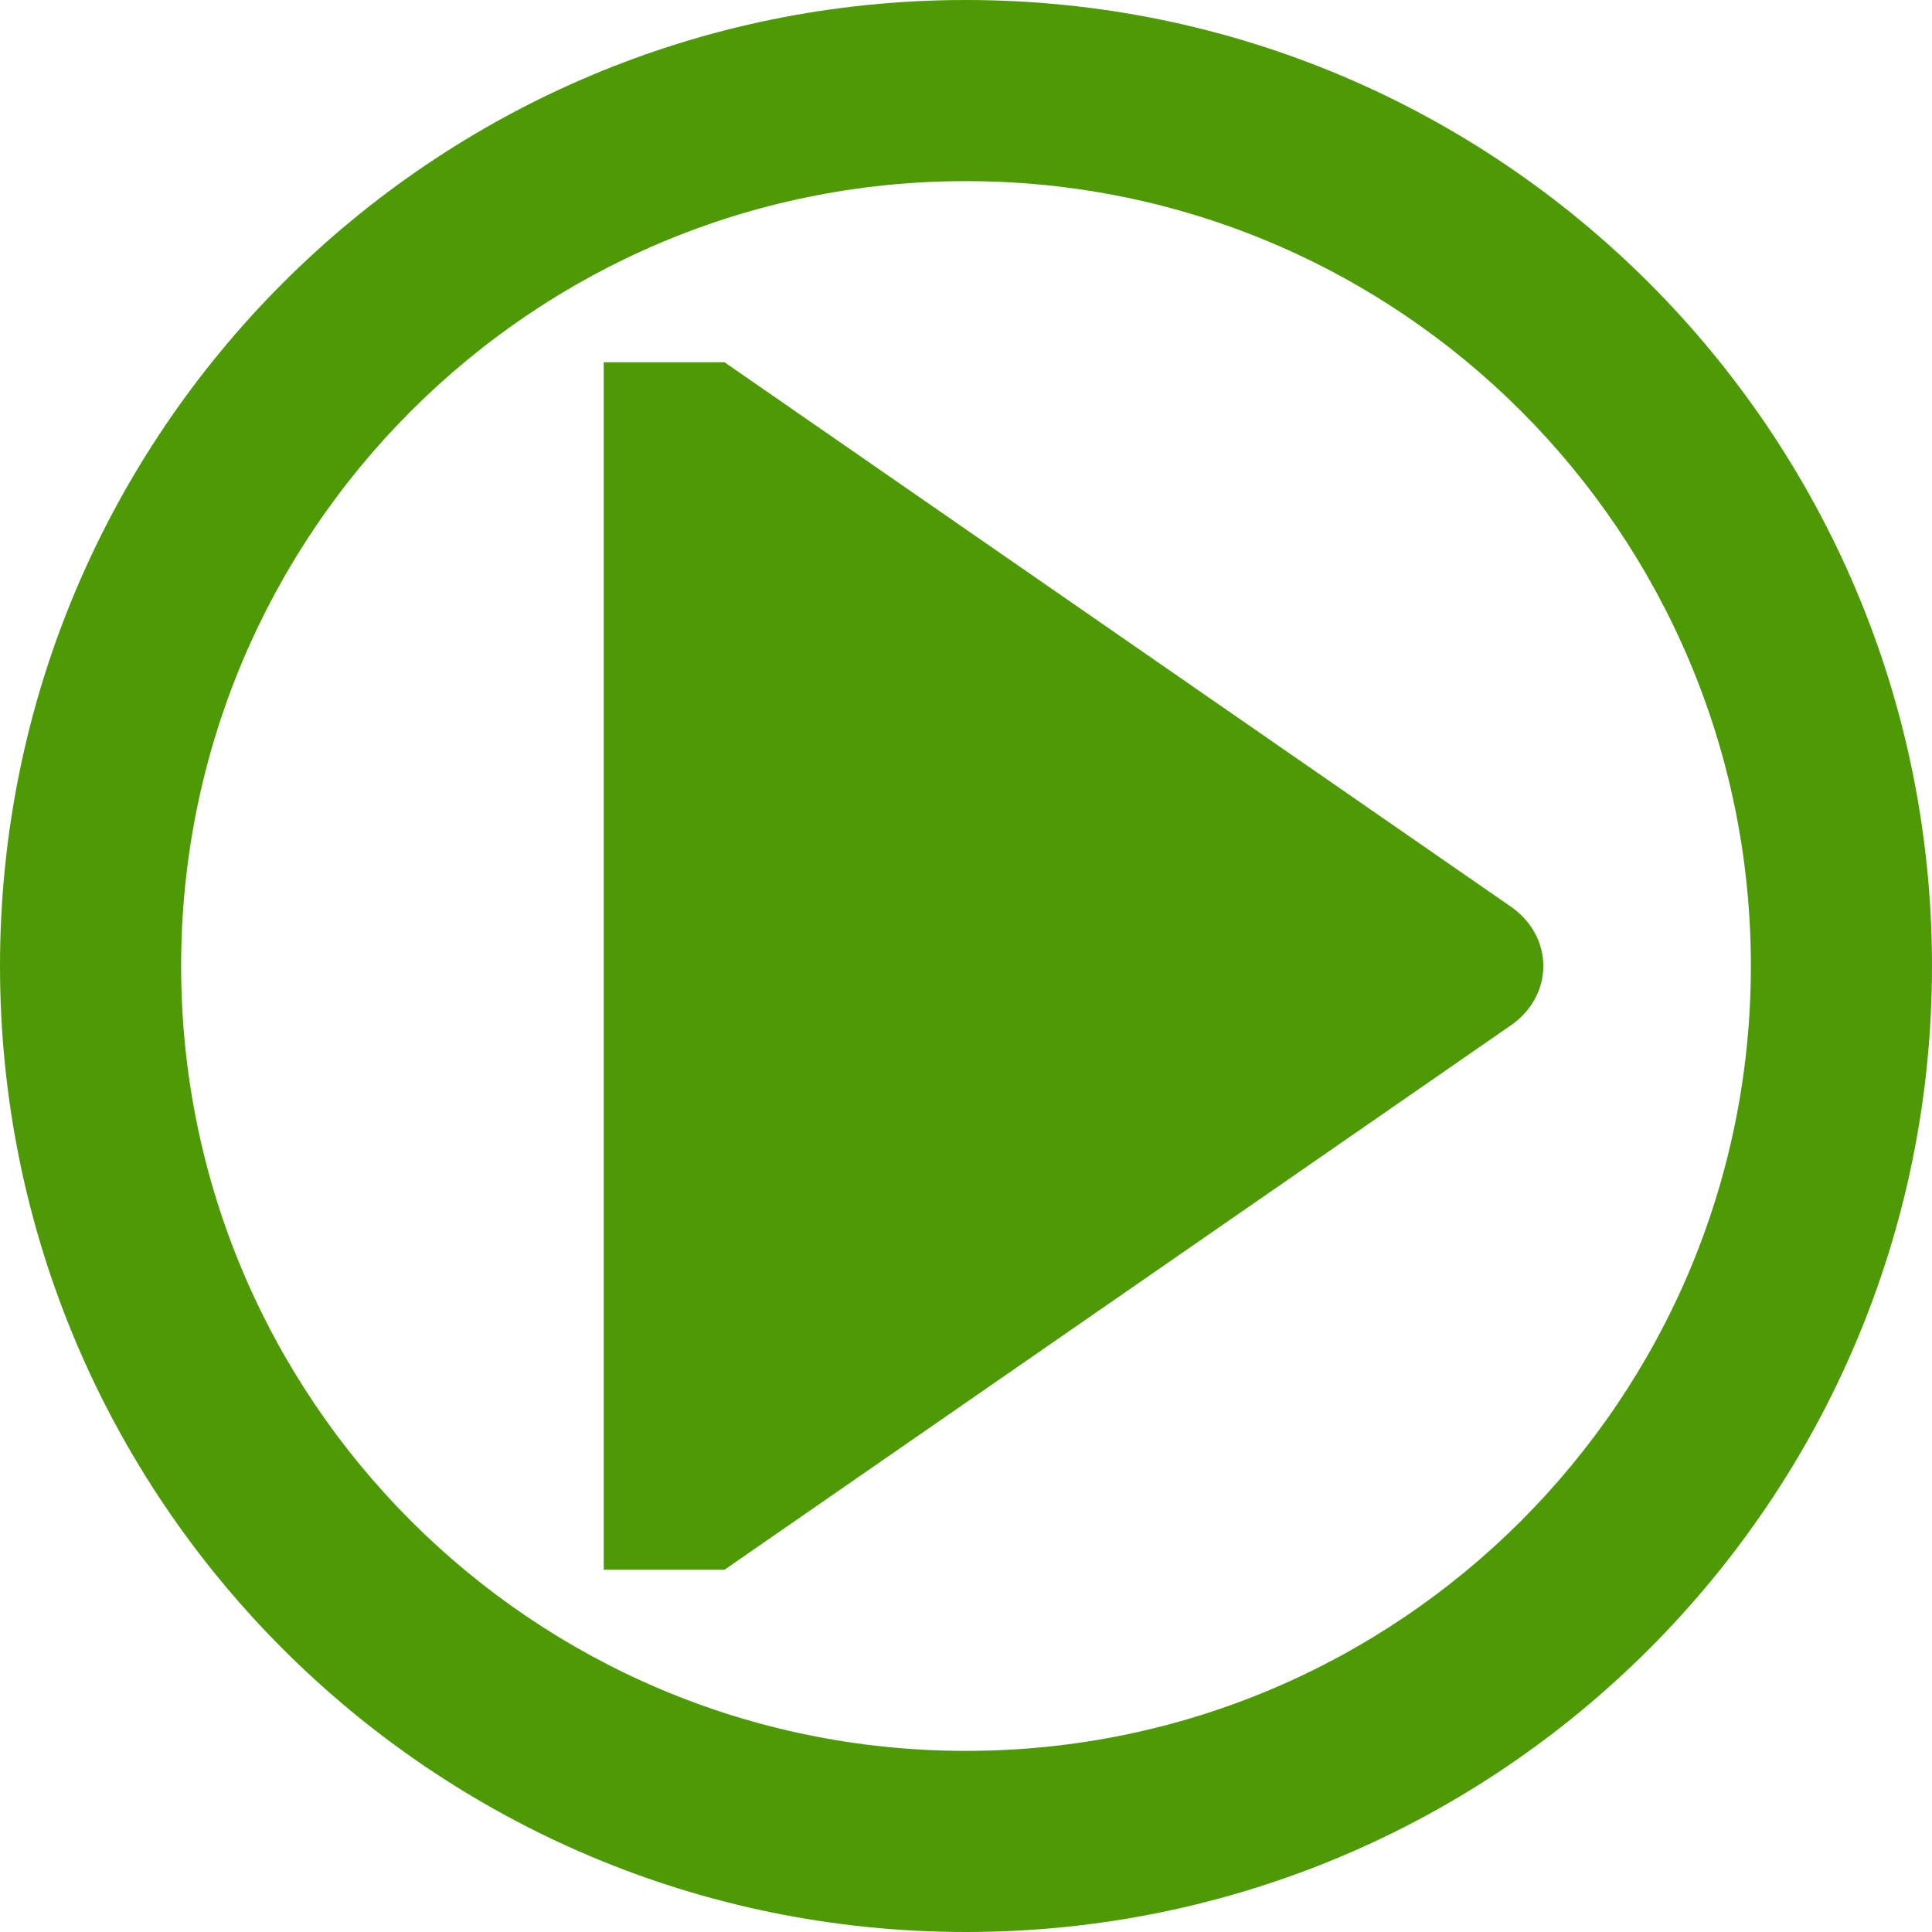
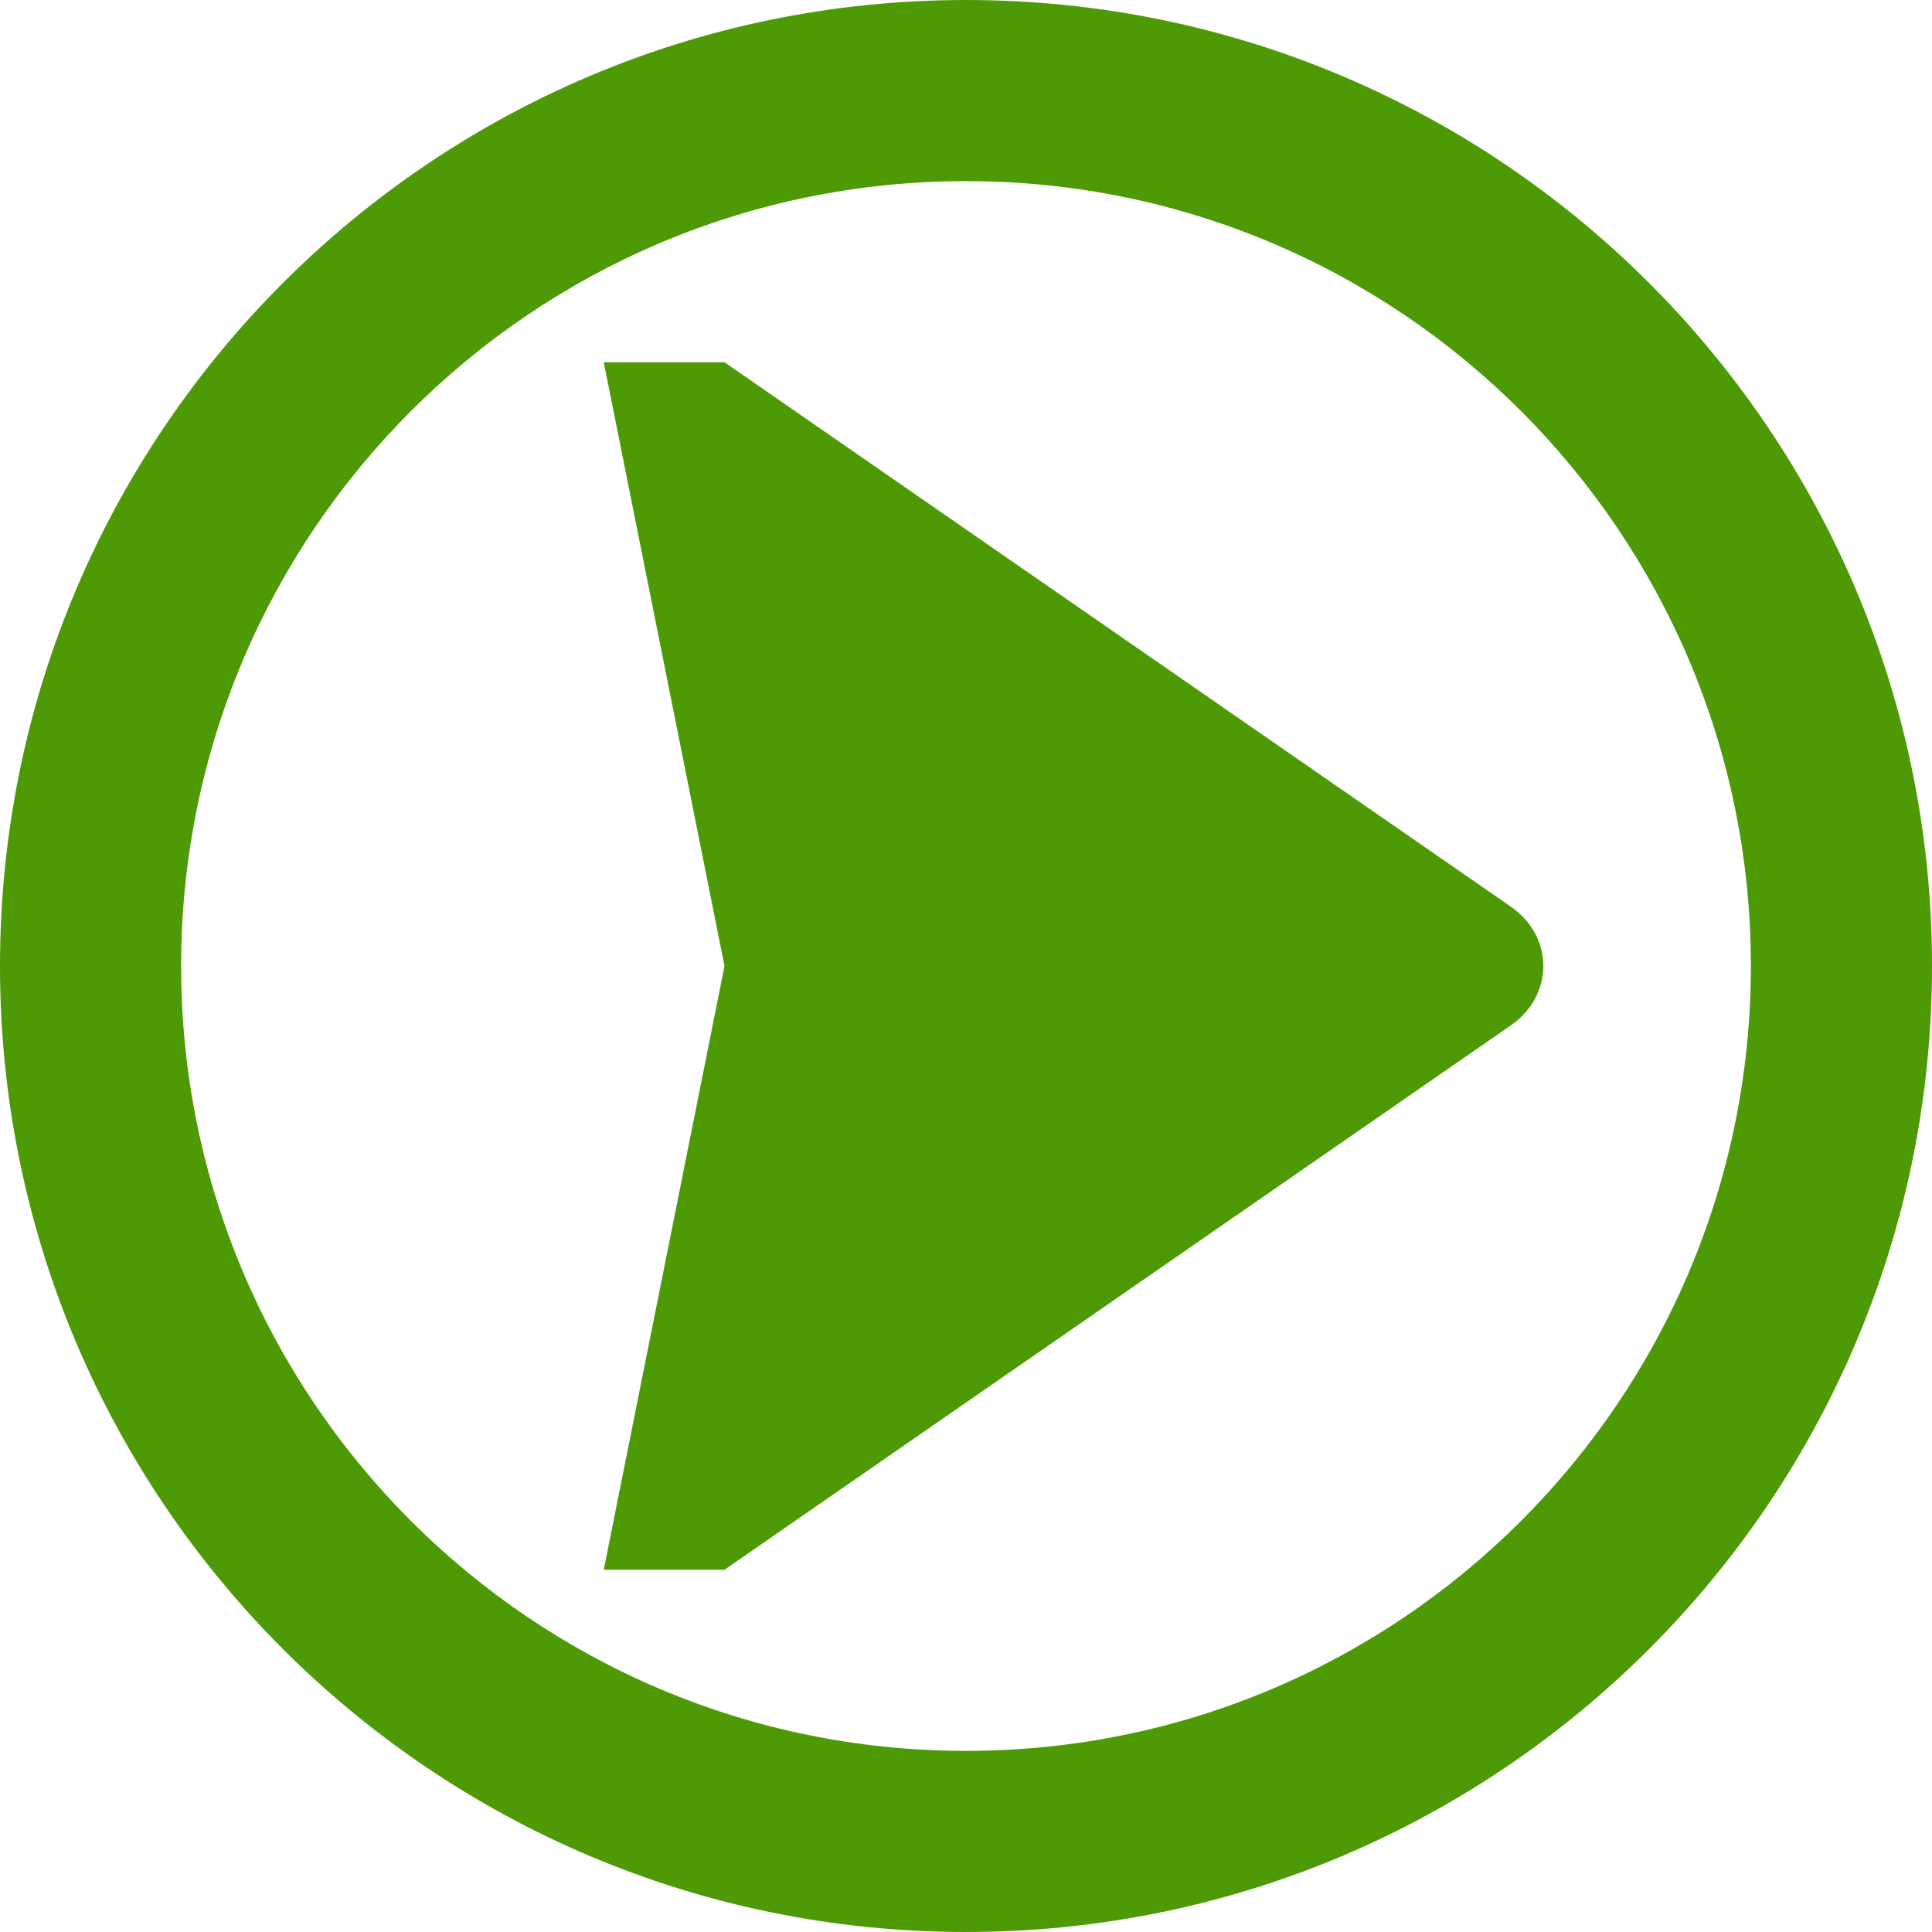
<svg xmlns="http://www.w3.org/2000/svg" width="128" height="128" viewBox="0 0 128 128" version="1.1" id="svg138">
  <defs id="defs135" />
  <g id="layer3" style="display:inline">
-     <path id="path3135" style="fill:#4e9a06;stroke-width:0.949;stroke-linecap:round;stroke-linejoin:round" d="M 64 0 A 64 64 0 0 0 0 64 A 64 64 0 0 0 64 128 A 64 64 0 0 0 128 64 A 64 64 0 0 0 64 0 z M 64 12 A 52 52 0 0 1 116 64 A 52 52 0 0 1 64 116 A 52 52 0 0 1 12 64 A 52 52 0 0 1 64 12 z M 40 24 L 40 104 L 48 104 L 100 68 C 103 66 103 62 100 60 L 48 24 L 40 24 z " />
+     <path id="path3135" style="fill:#4e9a06;stroke-width:0.949;stroke-linecap:round;stroke-linejoin:round" d="M 64,0 C 28.654,4.4182769e-6 4.4182769e-6,28.654 0,64 4.4182769e-6,99.346 28.654,128 64,128 99.346,128 128,99.346 128,64 128,28.654 99.346,4.4182769e-6 64,0 Z m 0,12 c 28.719,0 52,23.281 52,52 0,28.719 -23.281,52 -52,52 C 35.281,116 12,92.719 12,64 12,35.281 35.281,12 64,12 Z M 40,24 48,64 40,104 h 8 l 52,-36 c 3,-2 3,-6 0,-8 L 48,24 Z" />
  </g>
  <g id="layer1" />
</svg>
